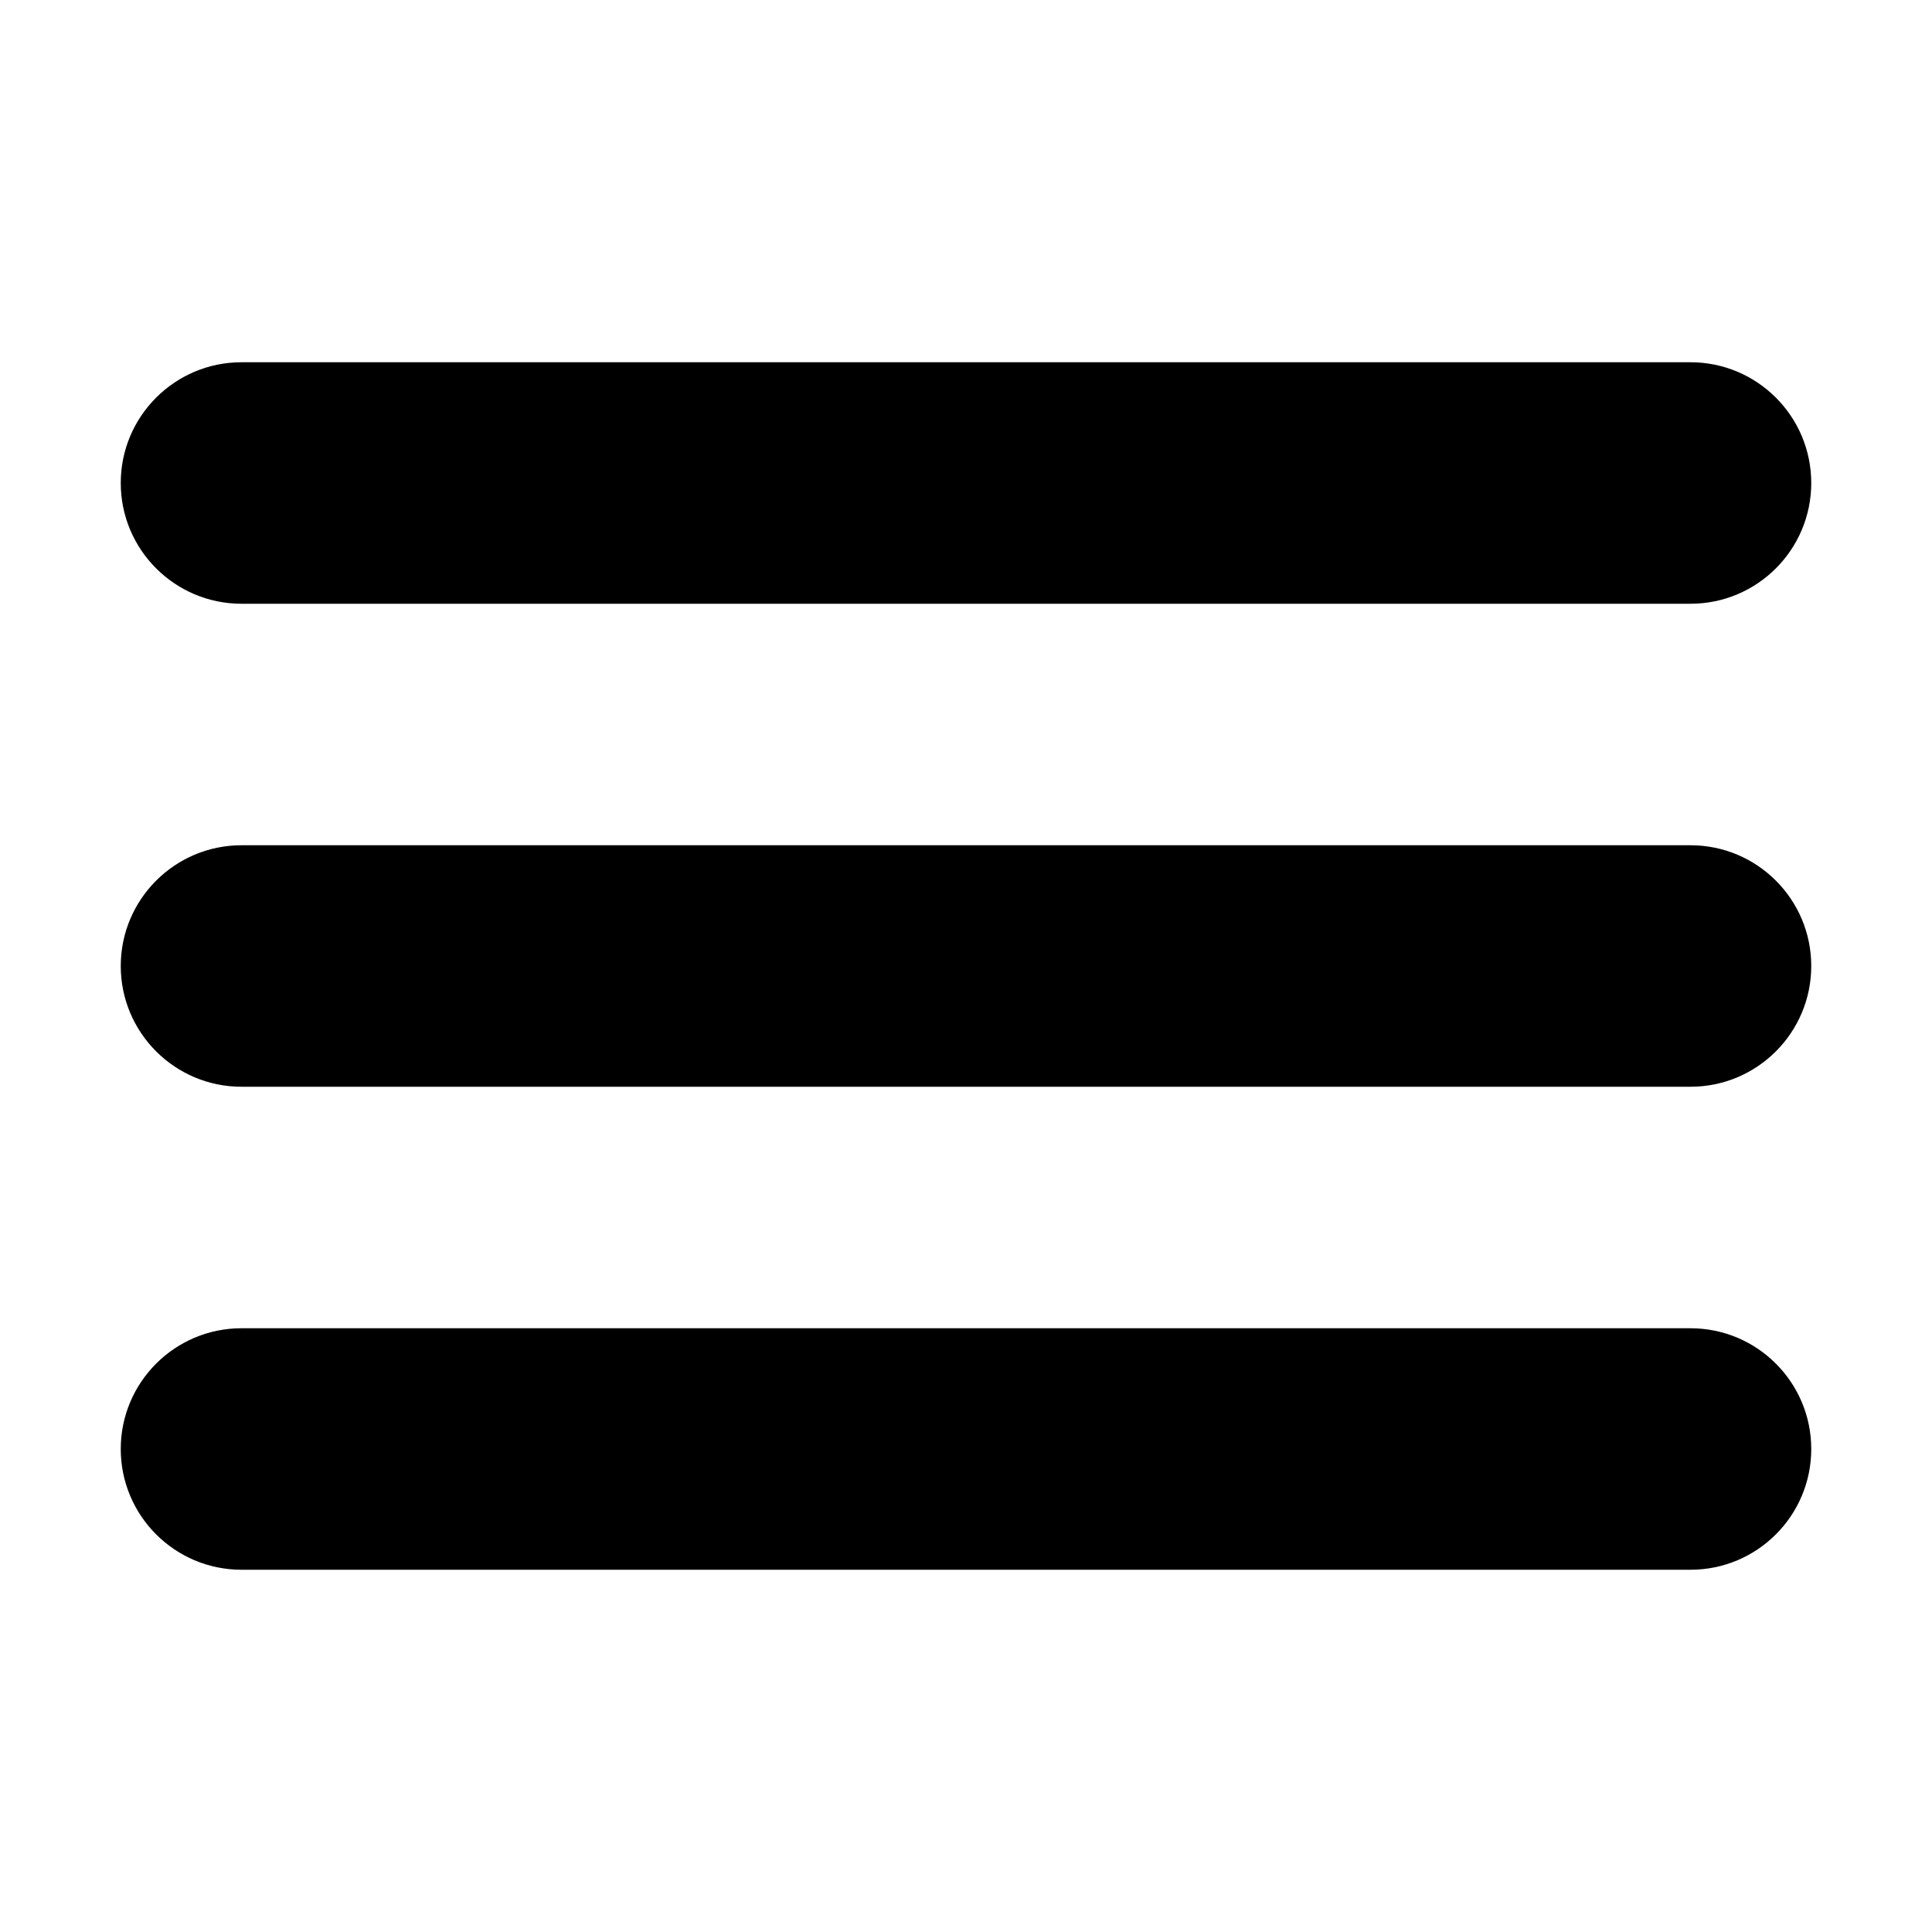
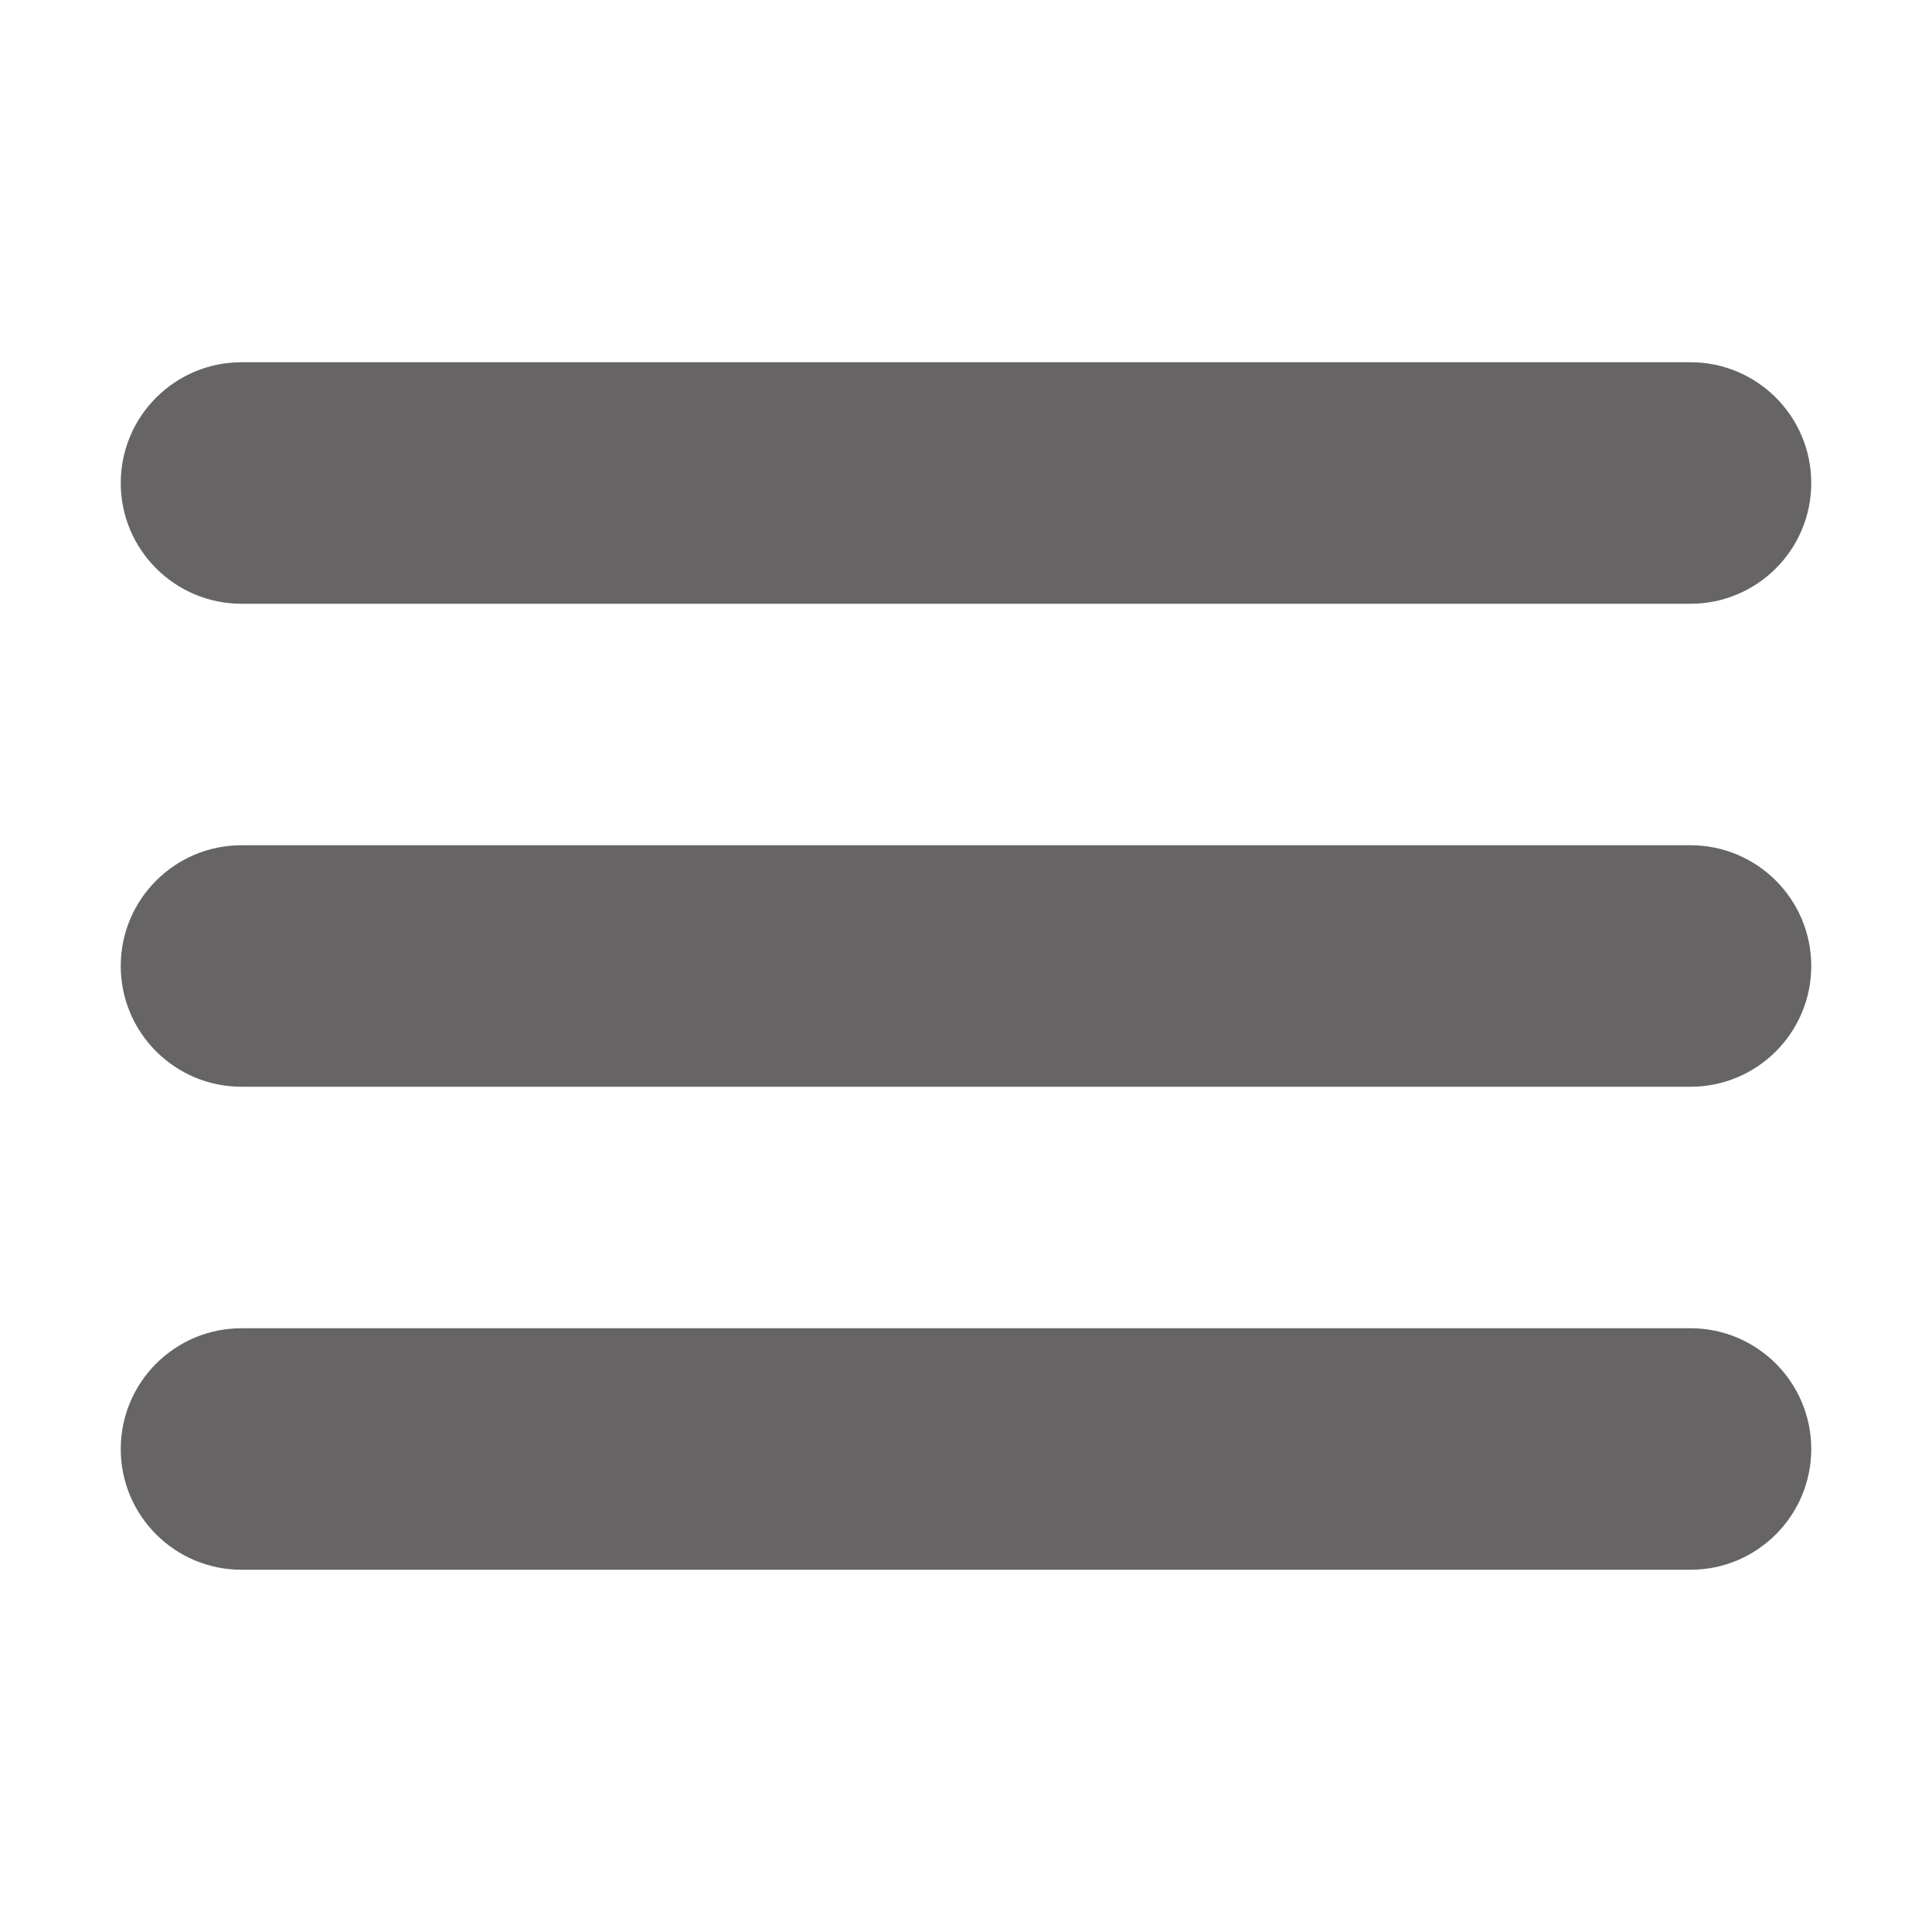
- <svg xmlns="http://www.w3.org/2000/svg" height="32px" id="Layer_1" fill="black" style="enable-background:new 0 0 32 32;" version="1.1" viewBox="0 0 32 32" width="32px" xml:space="preserve">
+ <svg xmlns="http://www.w3.org/2000/svg" height="32px" id="Layer_1" fill="rgb(102, 100, 100)" style="enable-background:new 0 0 32 32;" version="1.1" viewBox="0 0 32 32" width="32px" xml:space="preserve">
  <path d="M4,10h24c1.104,0,2-0.896,2-2s-0.896-2-2-2H4C2.896,6,2,6.896,2,8S2.896,10,4,10z M28,14H4c-1.104,0-2,0.896-2,2  s0.896,2,2,2h24c1.104,0,2-0.896,2-2S29.104,14,28,14z M28,22H4c-1.104,0-2,0.896-2,2s0.896,2,2,2h24c1.104,0,2-0.896,2-2  S29.104,22,28,22z" />
</svg>
